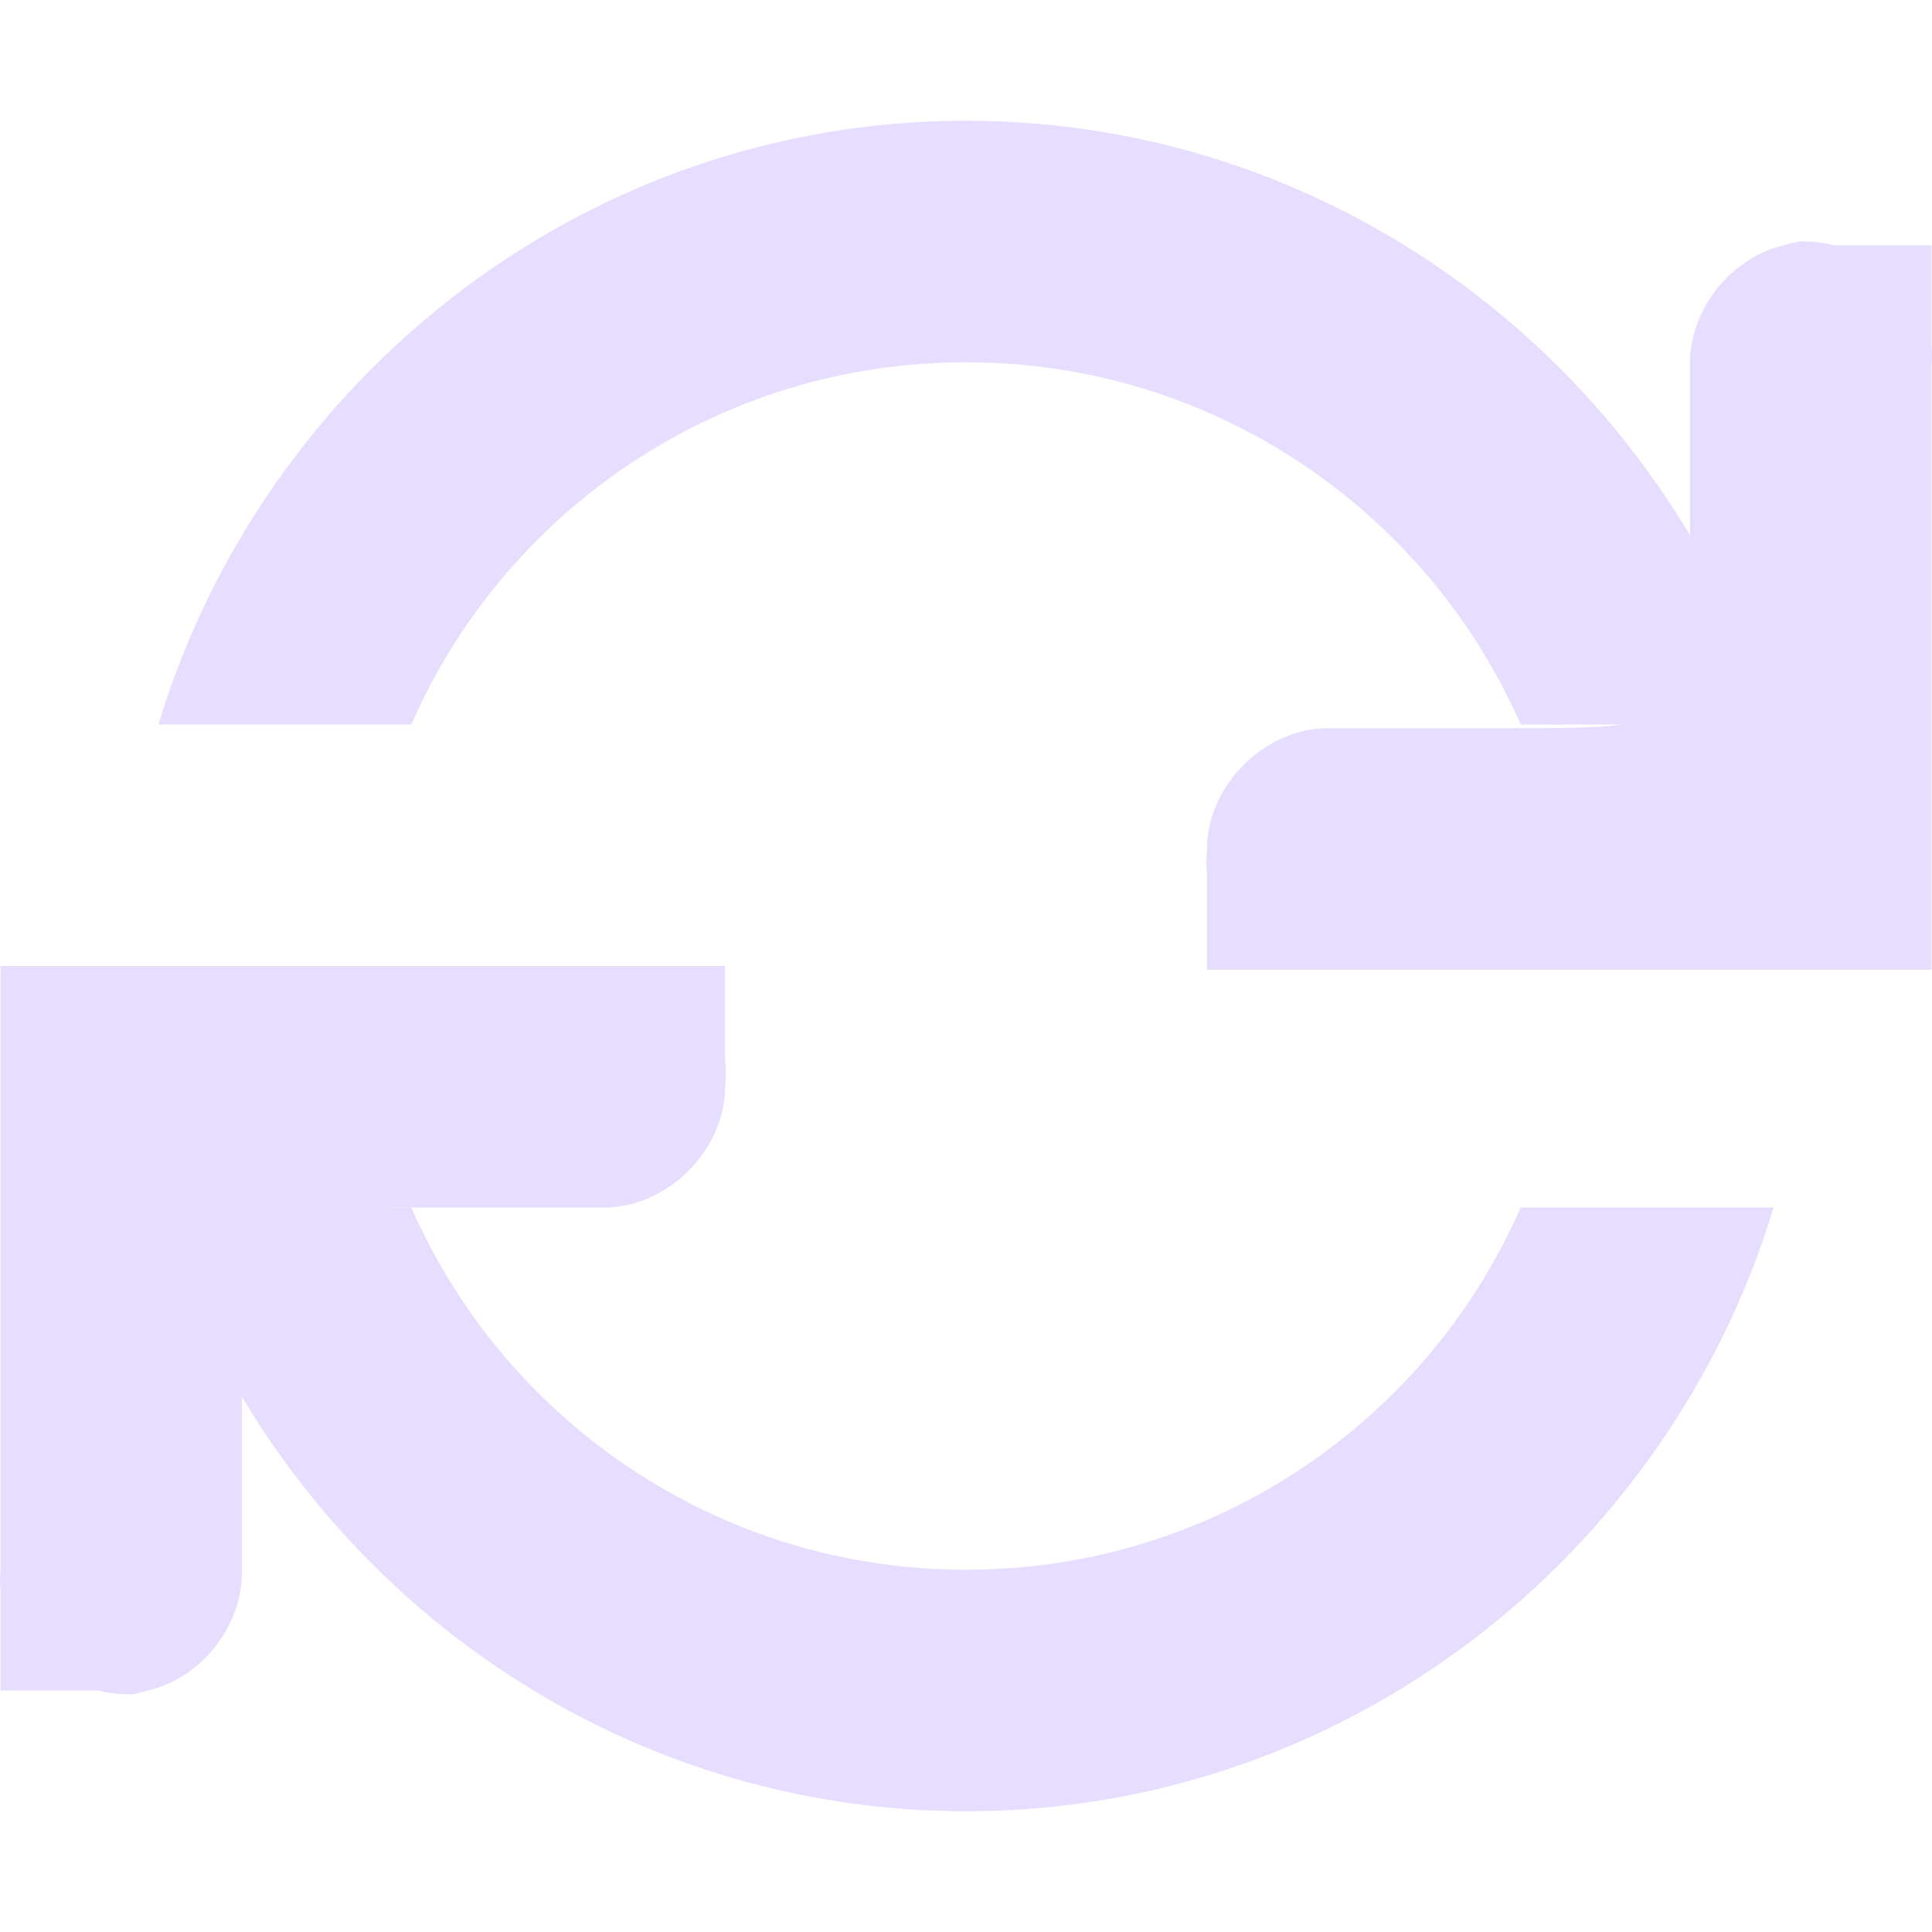
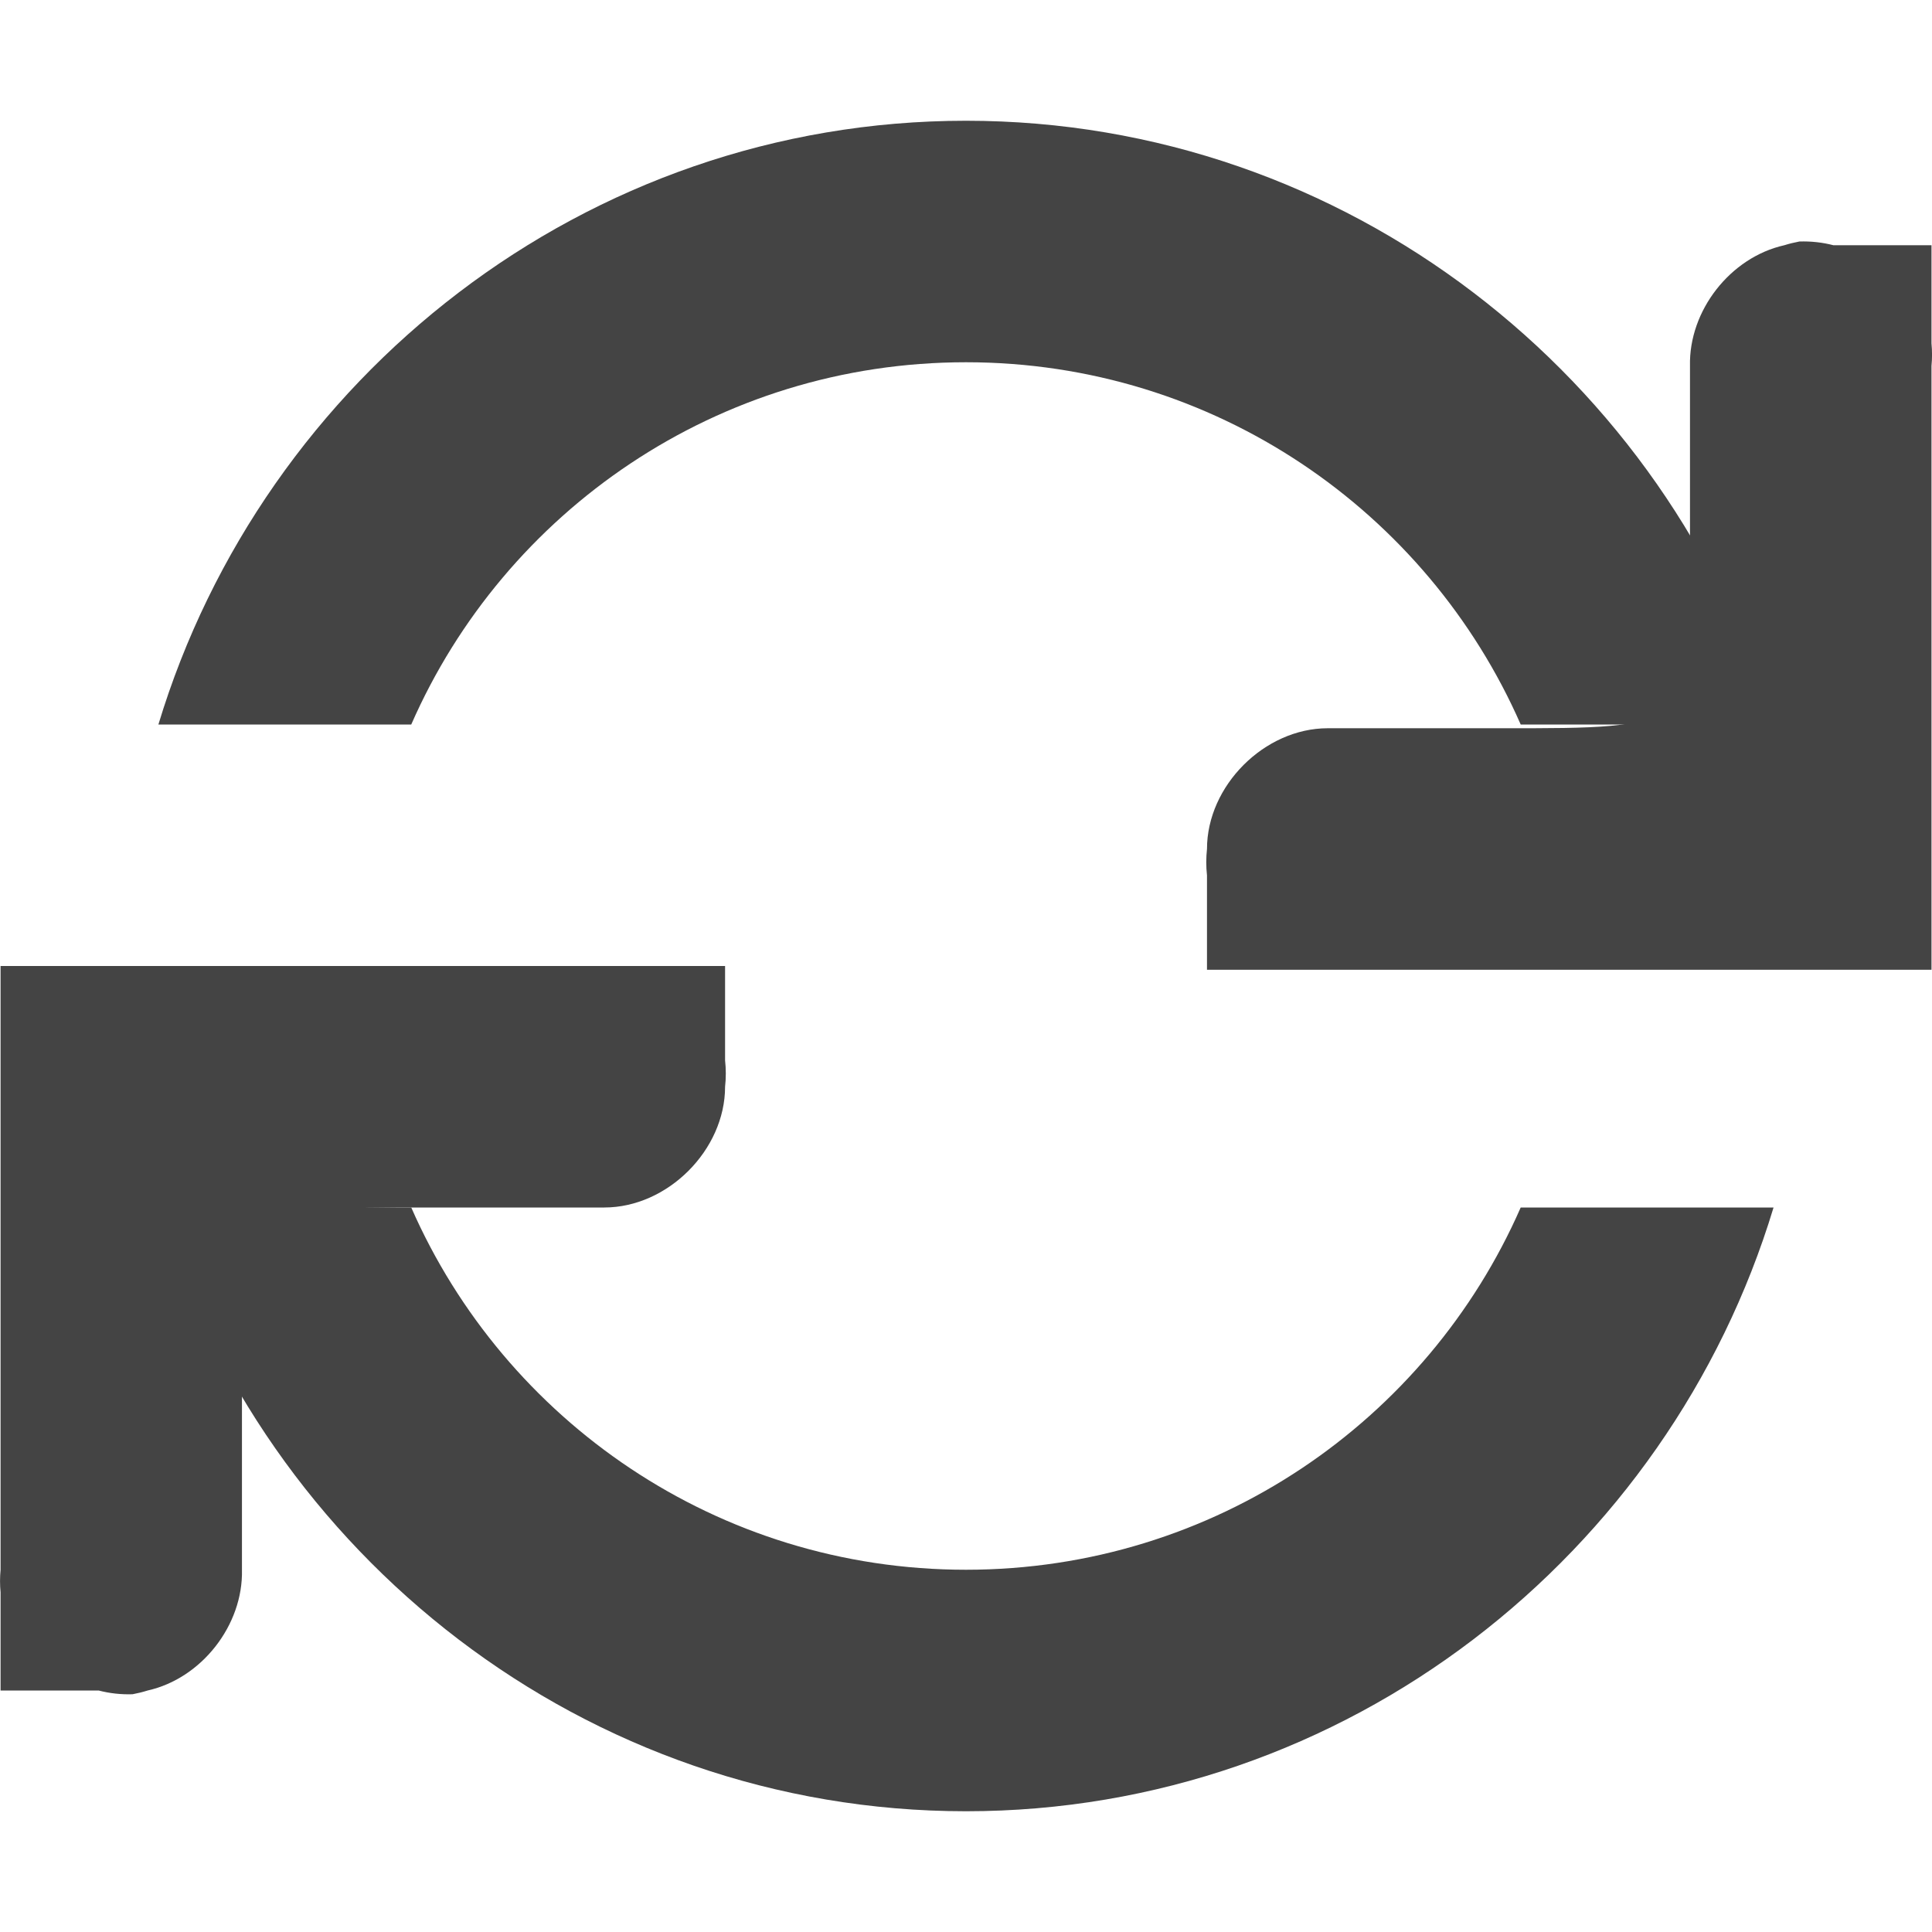
<svg xmlns="http://www.w3.org/2000/svg" width="16" height="16" version="1.1">
  <g id="layer15" transform="translate(-501.0002,-381)">
-     <path d="m 515.902,383 c -0.042,0.008 -0.084,0.018 -0.125,0.031 -0.447,0.1 -0.792,0.542 -0.781,1 l 0,1.688 c 0.004,1.313 0.004,1.313 -1.562,1.312 l -1.438,0 c -0.524,5e-5 -1,0.476 -1,1 -0.008,0.073 -0.008,0.146 0,0.219 l 0,0.781 6,0 0,-1 0,-4 c 0.006,-0.062 0.006,-0.125 0,-0.188 l 0,-0.812 -0.812,0 c -0.092,-0.024 -0.187,-0.034 -0.281,-0.031 z" style="fill:#e6ddff" />
-     <path d="m 501.005,389 0,1 0,4 c -0.006,0.062 -0.006,0.125 0,0.188 l 0,0.812 0.812,0 c 0.092,0.024 0.187,0.034 0.281,0.031 0.042,-0.008 0.084,-0.018 0.125,-0.031 0.447,-0.1 0.792,-0.542 0.781,-1 l 0,-1.688 C 503,391 503,391 504.567,391 l 1.438,0 c 0.524,-5e-5 1,-0.476 1,-1 0.008,-0.073 0.008,-0.146 0,-0.219 l 0,-0.781 z" style="fill:#e6ddff" />
-     <path d="m 509,382 c -3.153,0 -5.819,2.126 -6.688,5 l 2.094,0 c 0.773,-1.765 2.538,-3 4.594,-3 2.056,0 3.82,1.235 4.594,3 l 2.094,0 c -0.868,-2.874 -3.534,-5 -6.688,-5 z m -6.688,9 c 0.868,2.874 3.534,5 6.688,5 3.153,0 5.819,-2.126 6.688,-5 l -2.094,0 c -0.773,1.765 -2.538,3 -4.594,3 -2.056,0 -3.82,-1.235 -4.594,-3 l -2.094,0 z" style="fill:#e6ddff" />
+     <path d="m 515.902,383 c -0.042,0.008 -0.084,0.018 -0.125,0.031 -0.447,0.1 -0.792,0.542 -0.781,1 l 0,1.688 c 0.004,1.313 0.004,1.313 -1.562,1.312 l -1.438,0 c -0.524,5e-5 -1,0.476 -1,1 -0.008,0.073 -0.008,0.146 0,0.219 l 0,0.781 6,0 0,-1 0,-4 c 0.006,-0.062 0.006,-0.125 0,-0.188 l 0,-0.812 -0.812,0 c -0.092,-0.024 -0.187,-0.034 -0.281,-0.031 z" style="fill:#444444" />
+     <path d="m 501.005,389 0,1 0,4 c -0.006,0.062 -0.006,0.125 0,0.188 l 0,0.812 0.812,0 c 0.092,0.024 0.187,0.034 0.281,0.031 0.042,-0.008 0.084,-0.018 0.125,-0.031 0.447,-0.1 0.792,-0.542 0.781,-1 l 0,-1.688 C 503,391 503,391 504.567,391 l 1.438,0 c 0.524,-5e-5 1,-0.476 1,-1 0.008,-0.073 0.008,-0.146 0,-0.219 l 0,-0.781 z" style="fill:#444444" />
+     <path d="m 509,382 c -3.153,0 -5.819,2.126 -6.688,5 l 2.094,0 c 0.773,-1.765 2.538,-3 4.594,-3 2.056,0 3.82,1.235 4.594,3 l 2.094,0 c -0.868,-2.874 -3.534,-5 -6.688,-5 z m -6.688,9 c 0.868,2.874 3.534,5 6.688,5 3.153,0 5.819,-2.126 6.688,-5 l -2.094,0 c -0.773,1.765 -2.538,3 -4.594,3 -2.056,0 -3.82,-1.235 -4.594,-3 l -2.094,0 z" style="fill:#444444" />
  </g>
</svg>
